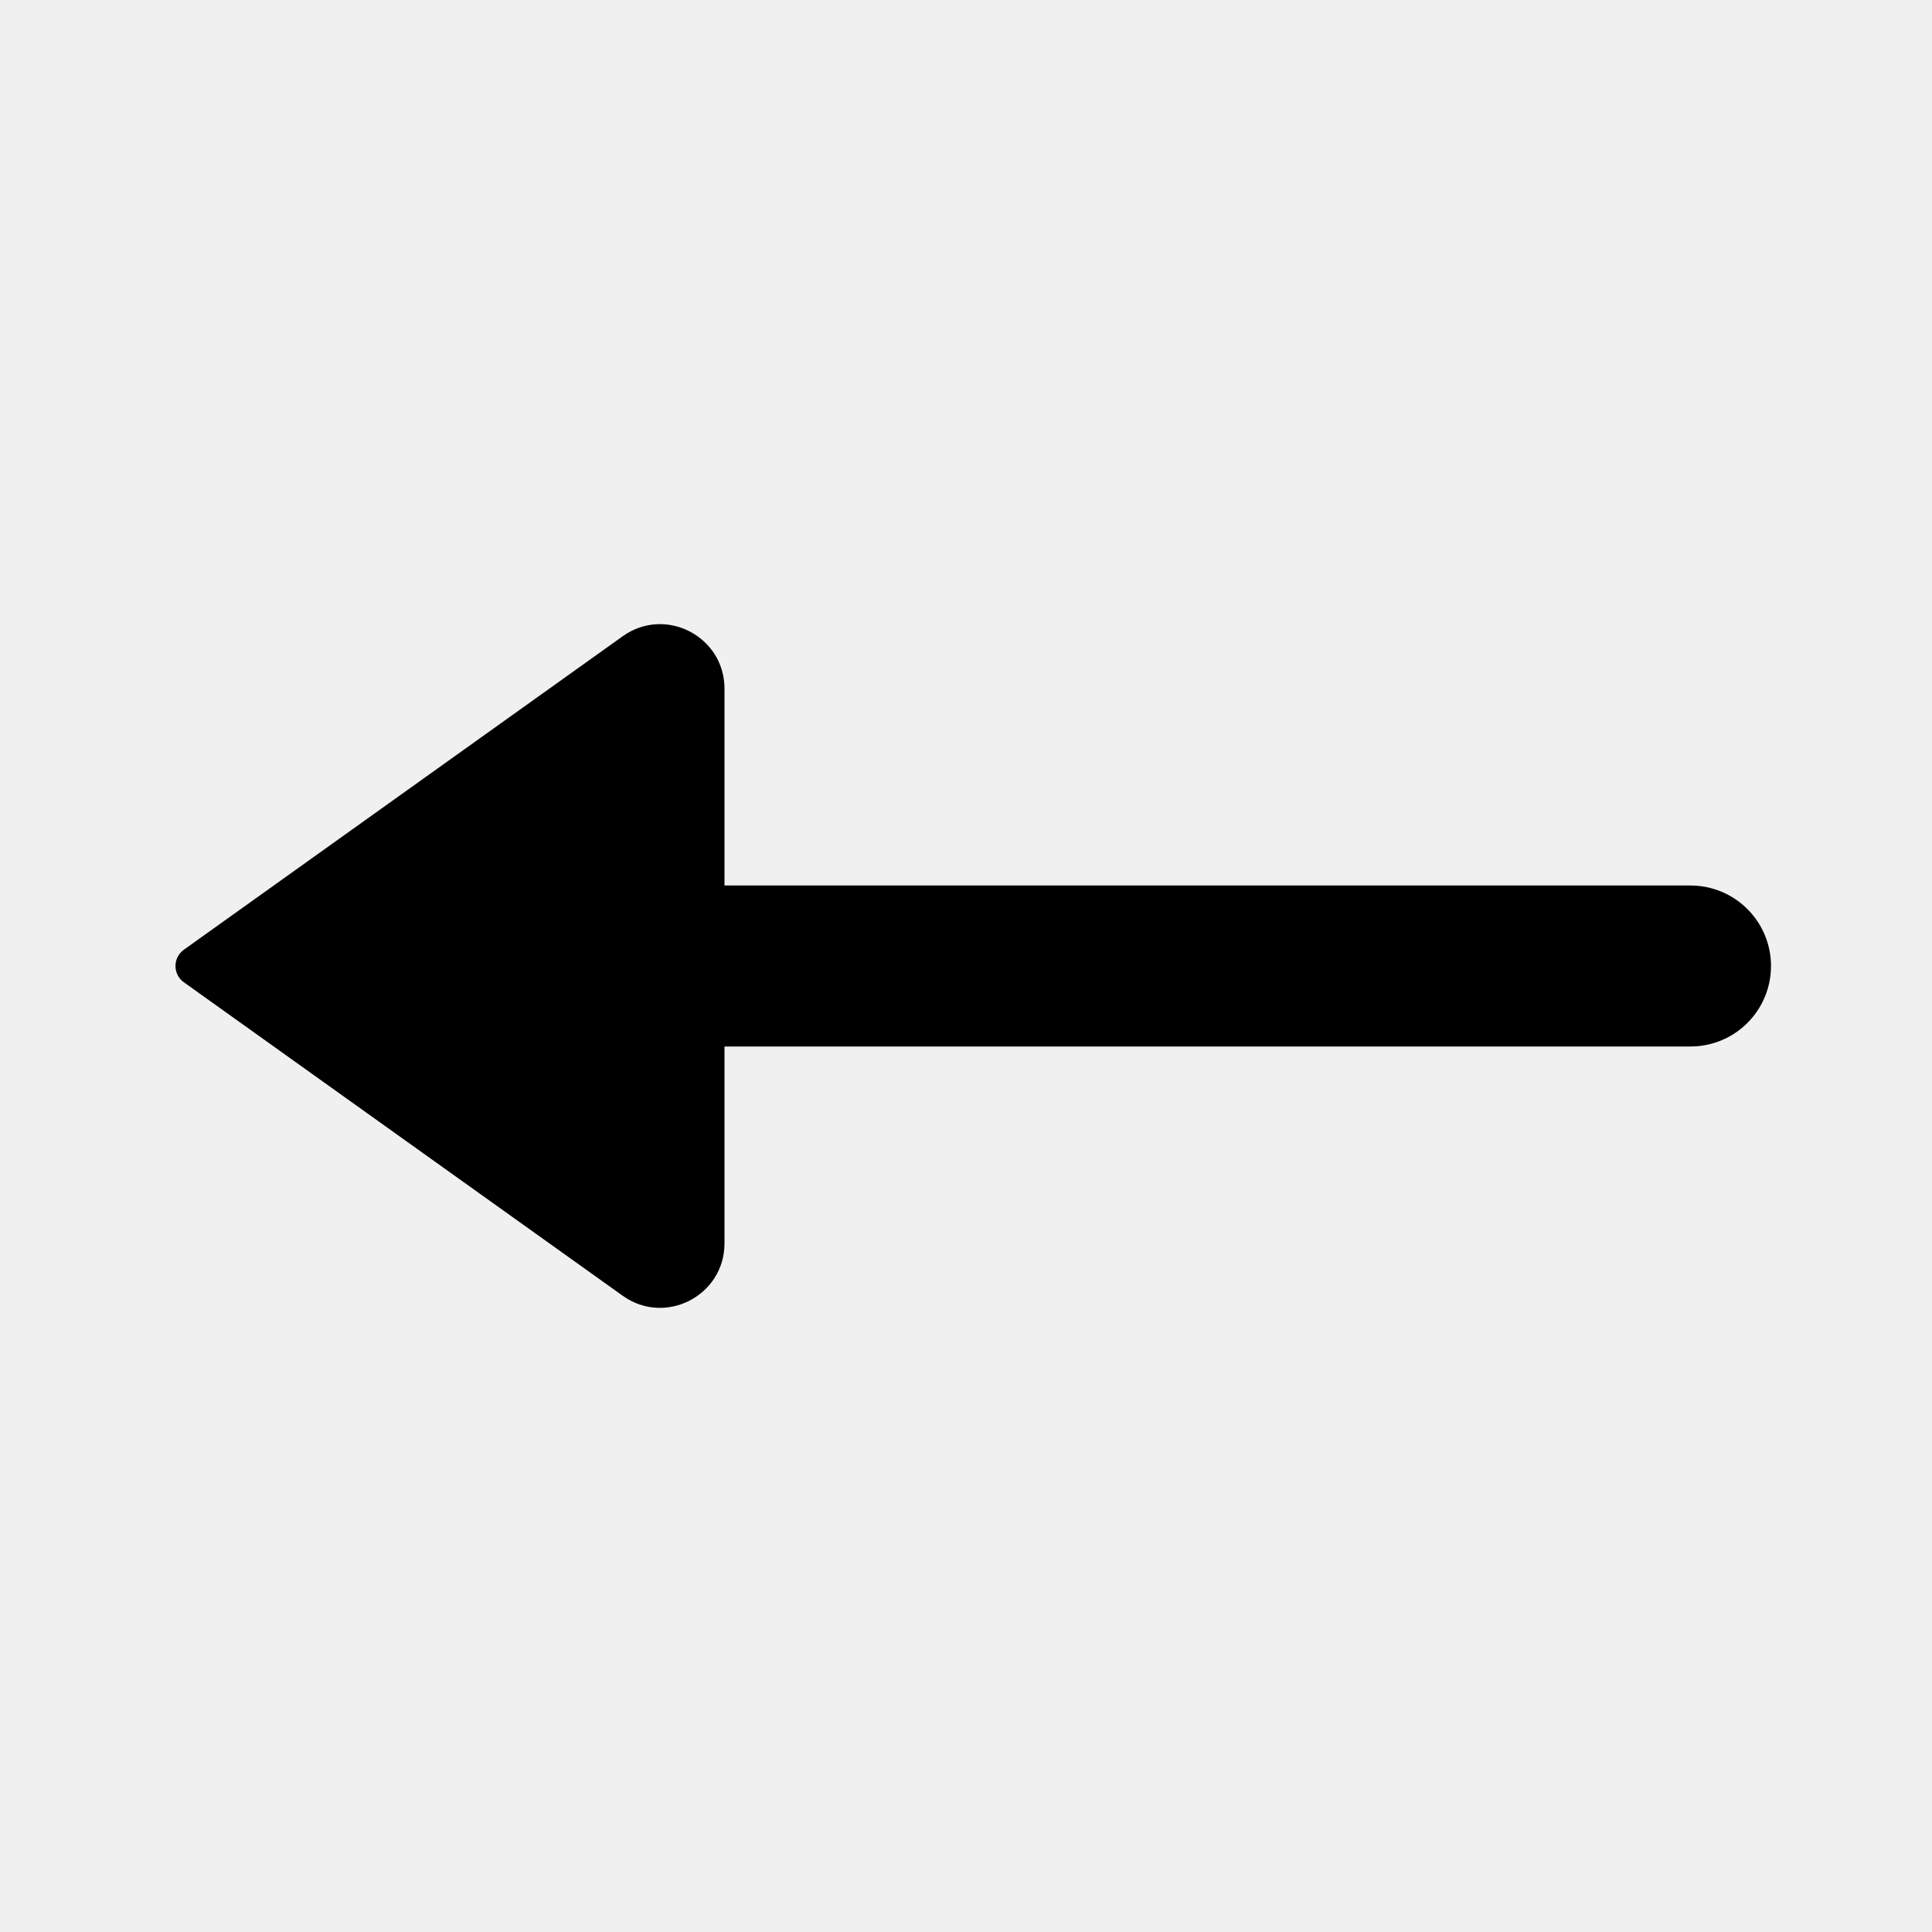
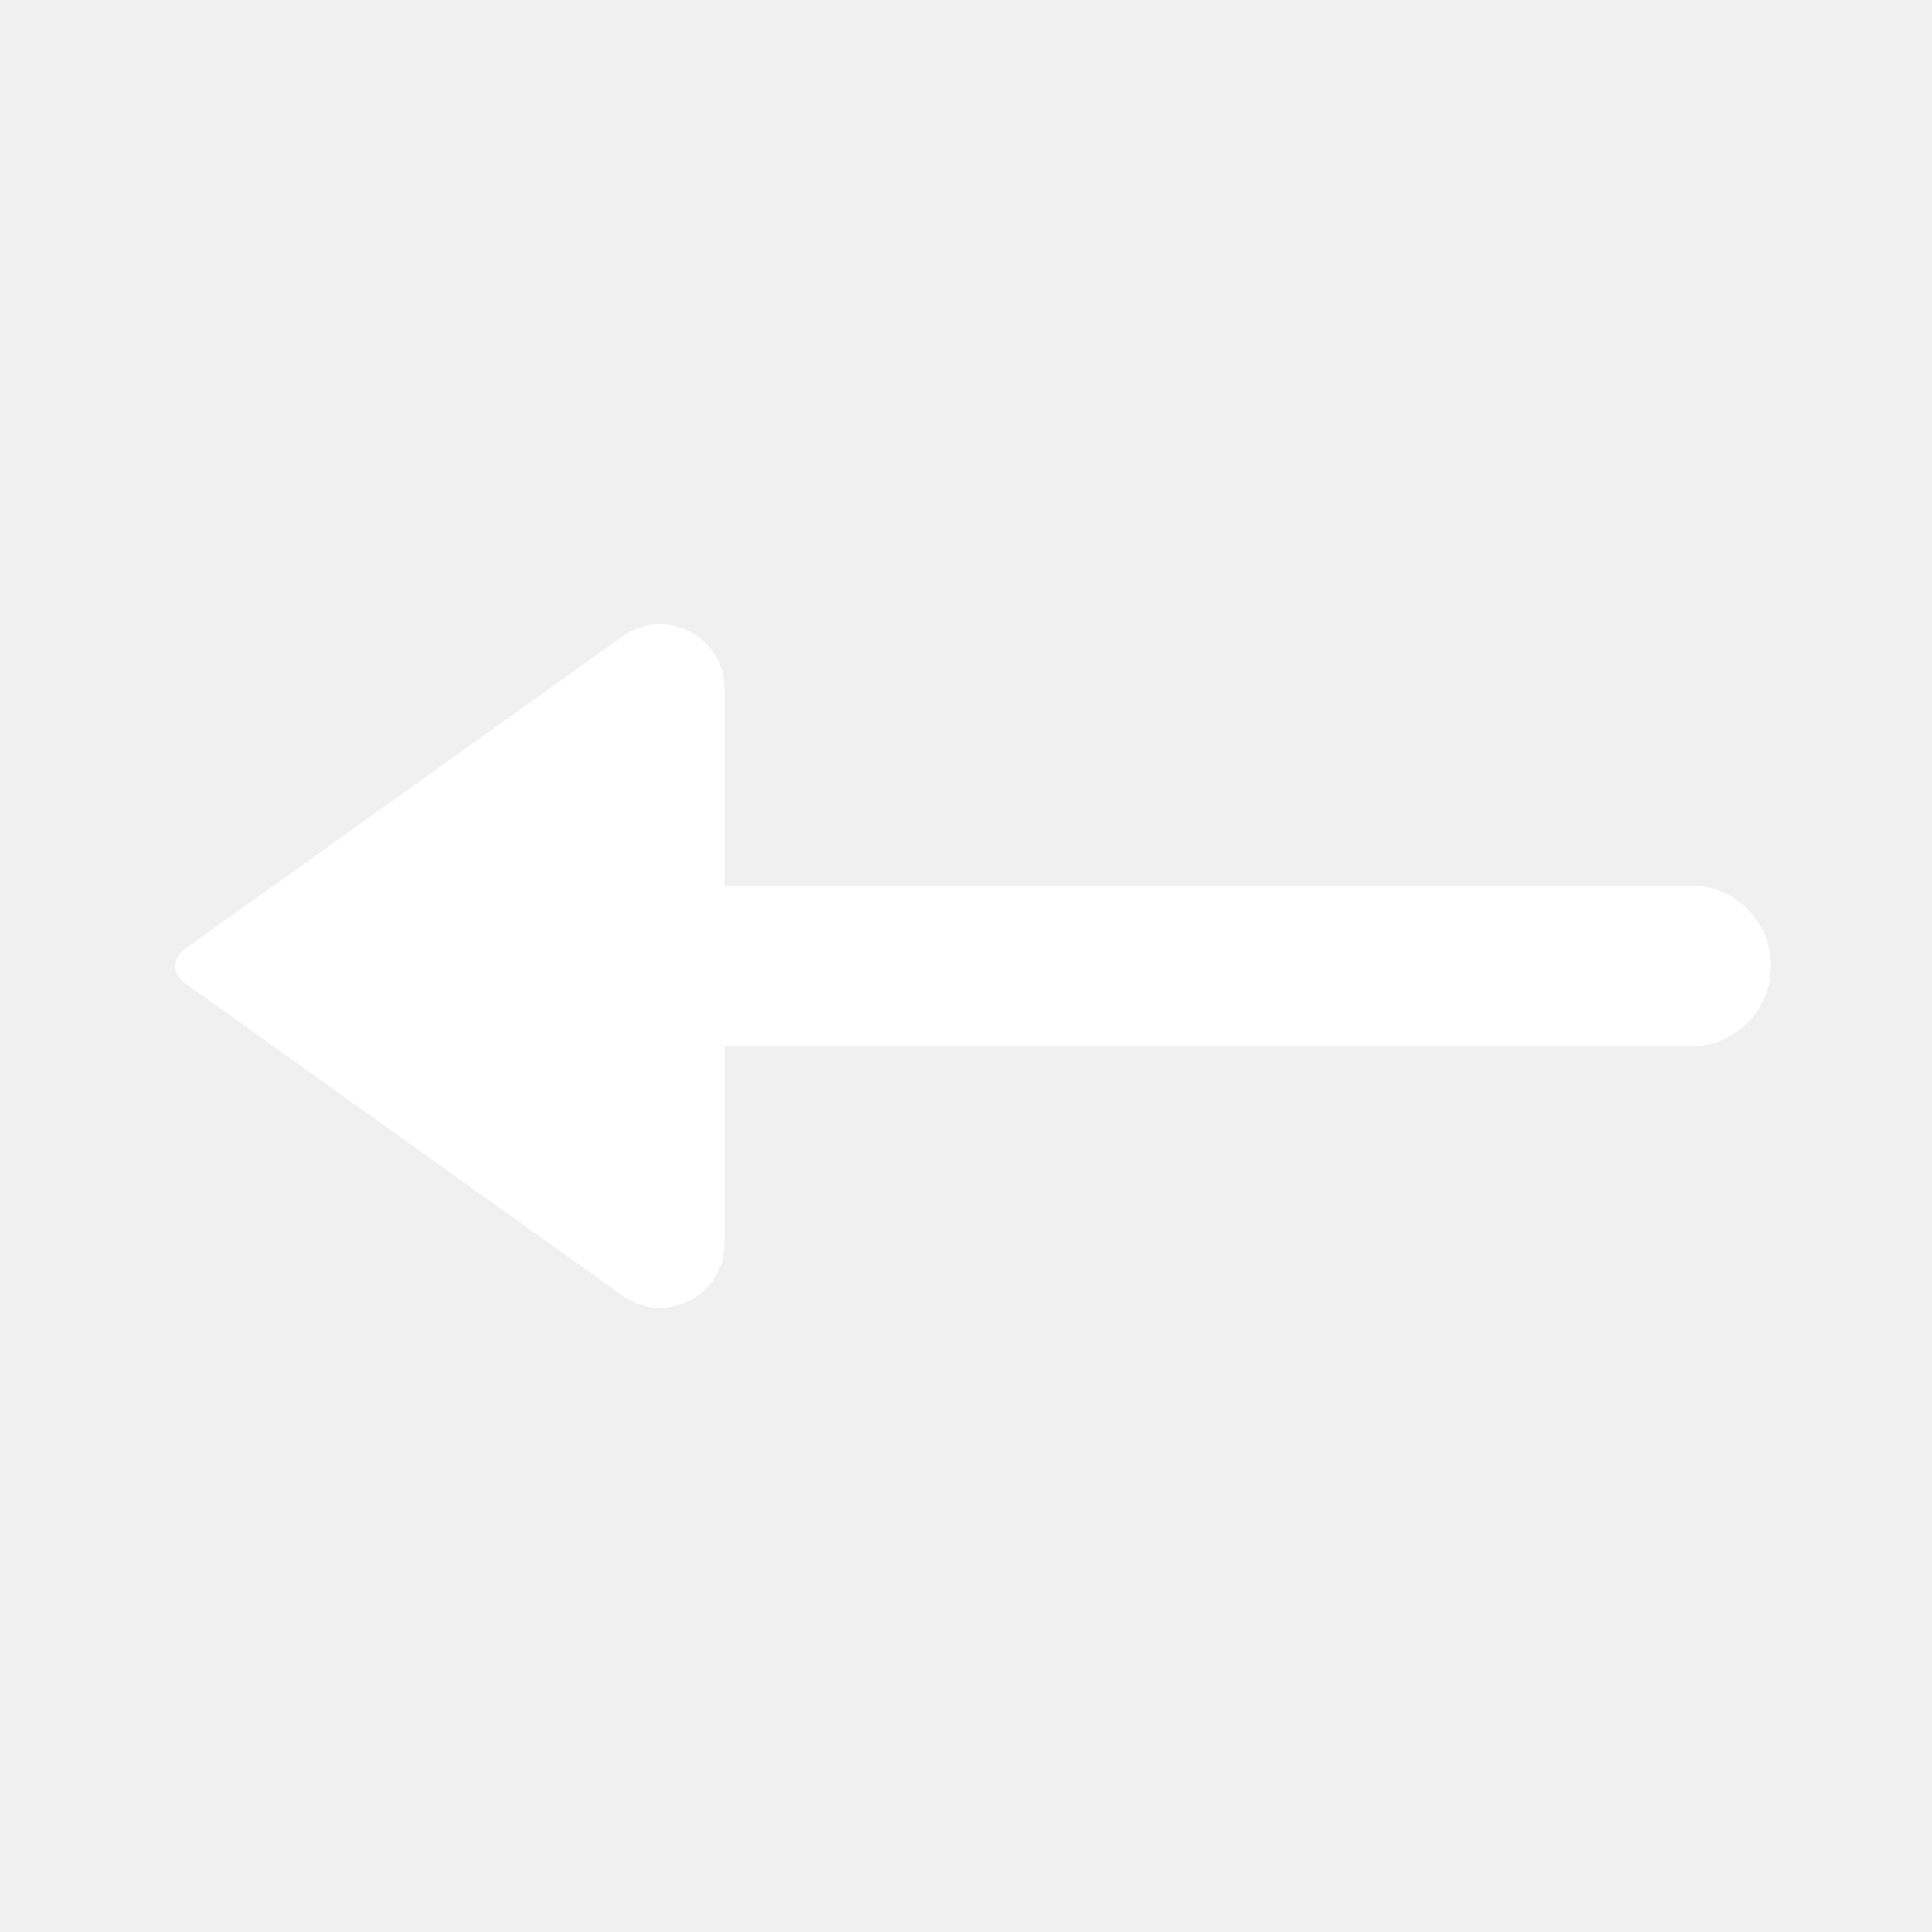
<svg xmlns="http://www.w3.org/2000/svg" width="24" height="24" viewBox="0 0 24 24" fill="none">
-   <path d="M7 12H21" stroke="black" stroke-width="2" stroke-linecap="round" stroke-linejoin="round" />
-   <path d="M2.285 11.797L7.735 7.904C8.264 7.525 9 7.904 9 8.555V15.445C9 16.096 8.264 16.475 7.735 16.096L2.285 12.203C2.145 12.104 2.145 11.896 2.285 11.797Z" fill="black" />
+   <path d="M7 12H21" stroke="white" stroke-width="2" stroke-linecap="round" stroke-linejoin="round" />
+   <path d="M2.285 11.797L7.735 7.904C8.264 7.525 9 7.904 9 8.555V15.445C9 16.096 8.264 16.475 7.735 16.096L2.285 12.203C2.145 12.104 2.145 11.896 2.285 11.797Z" fill="white" />
</svg>
